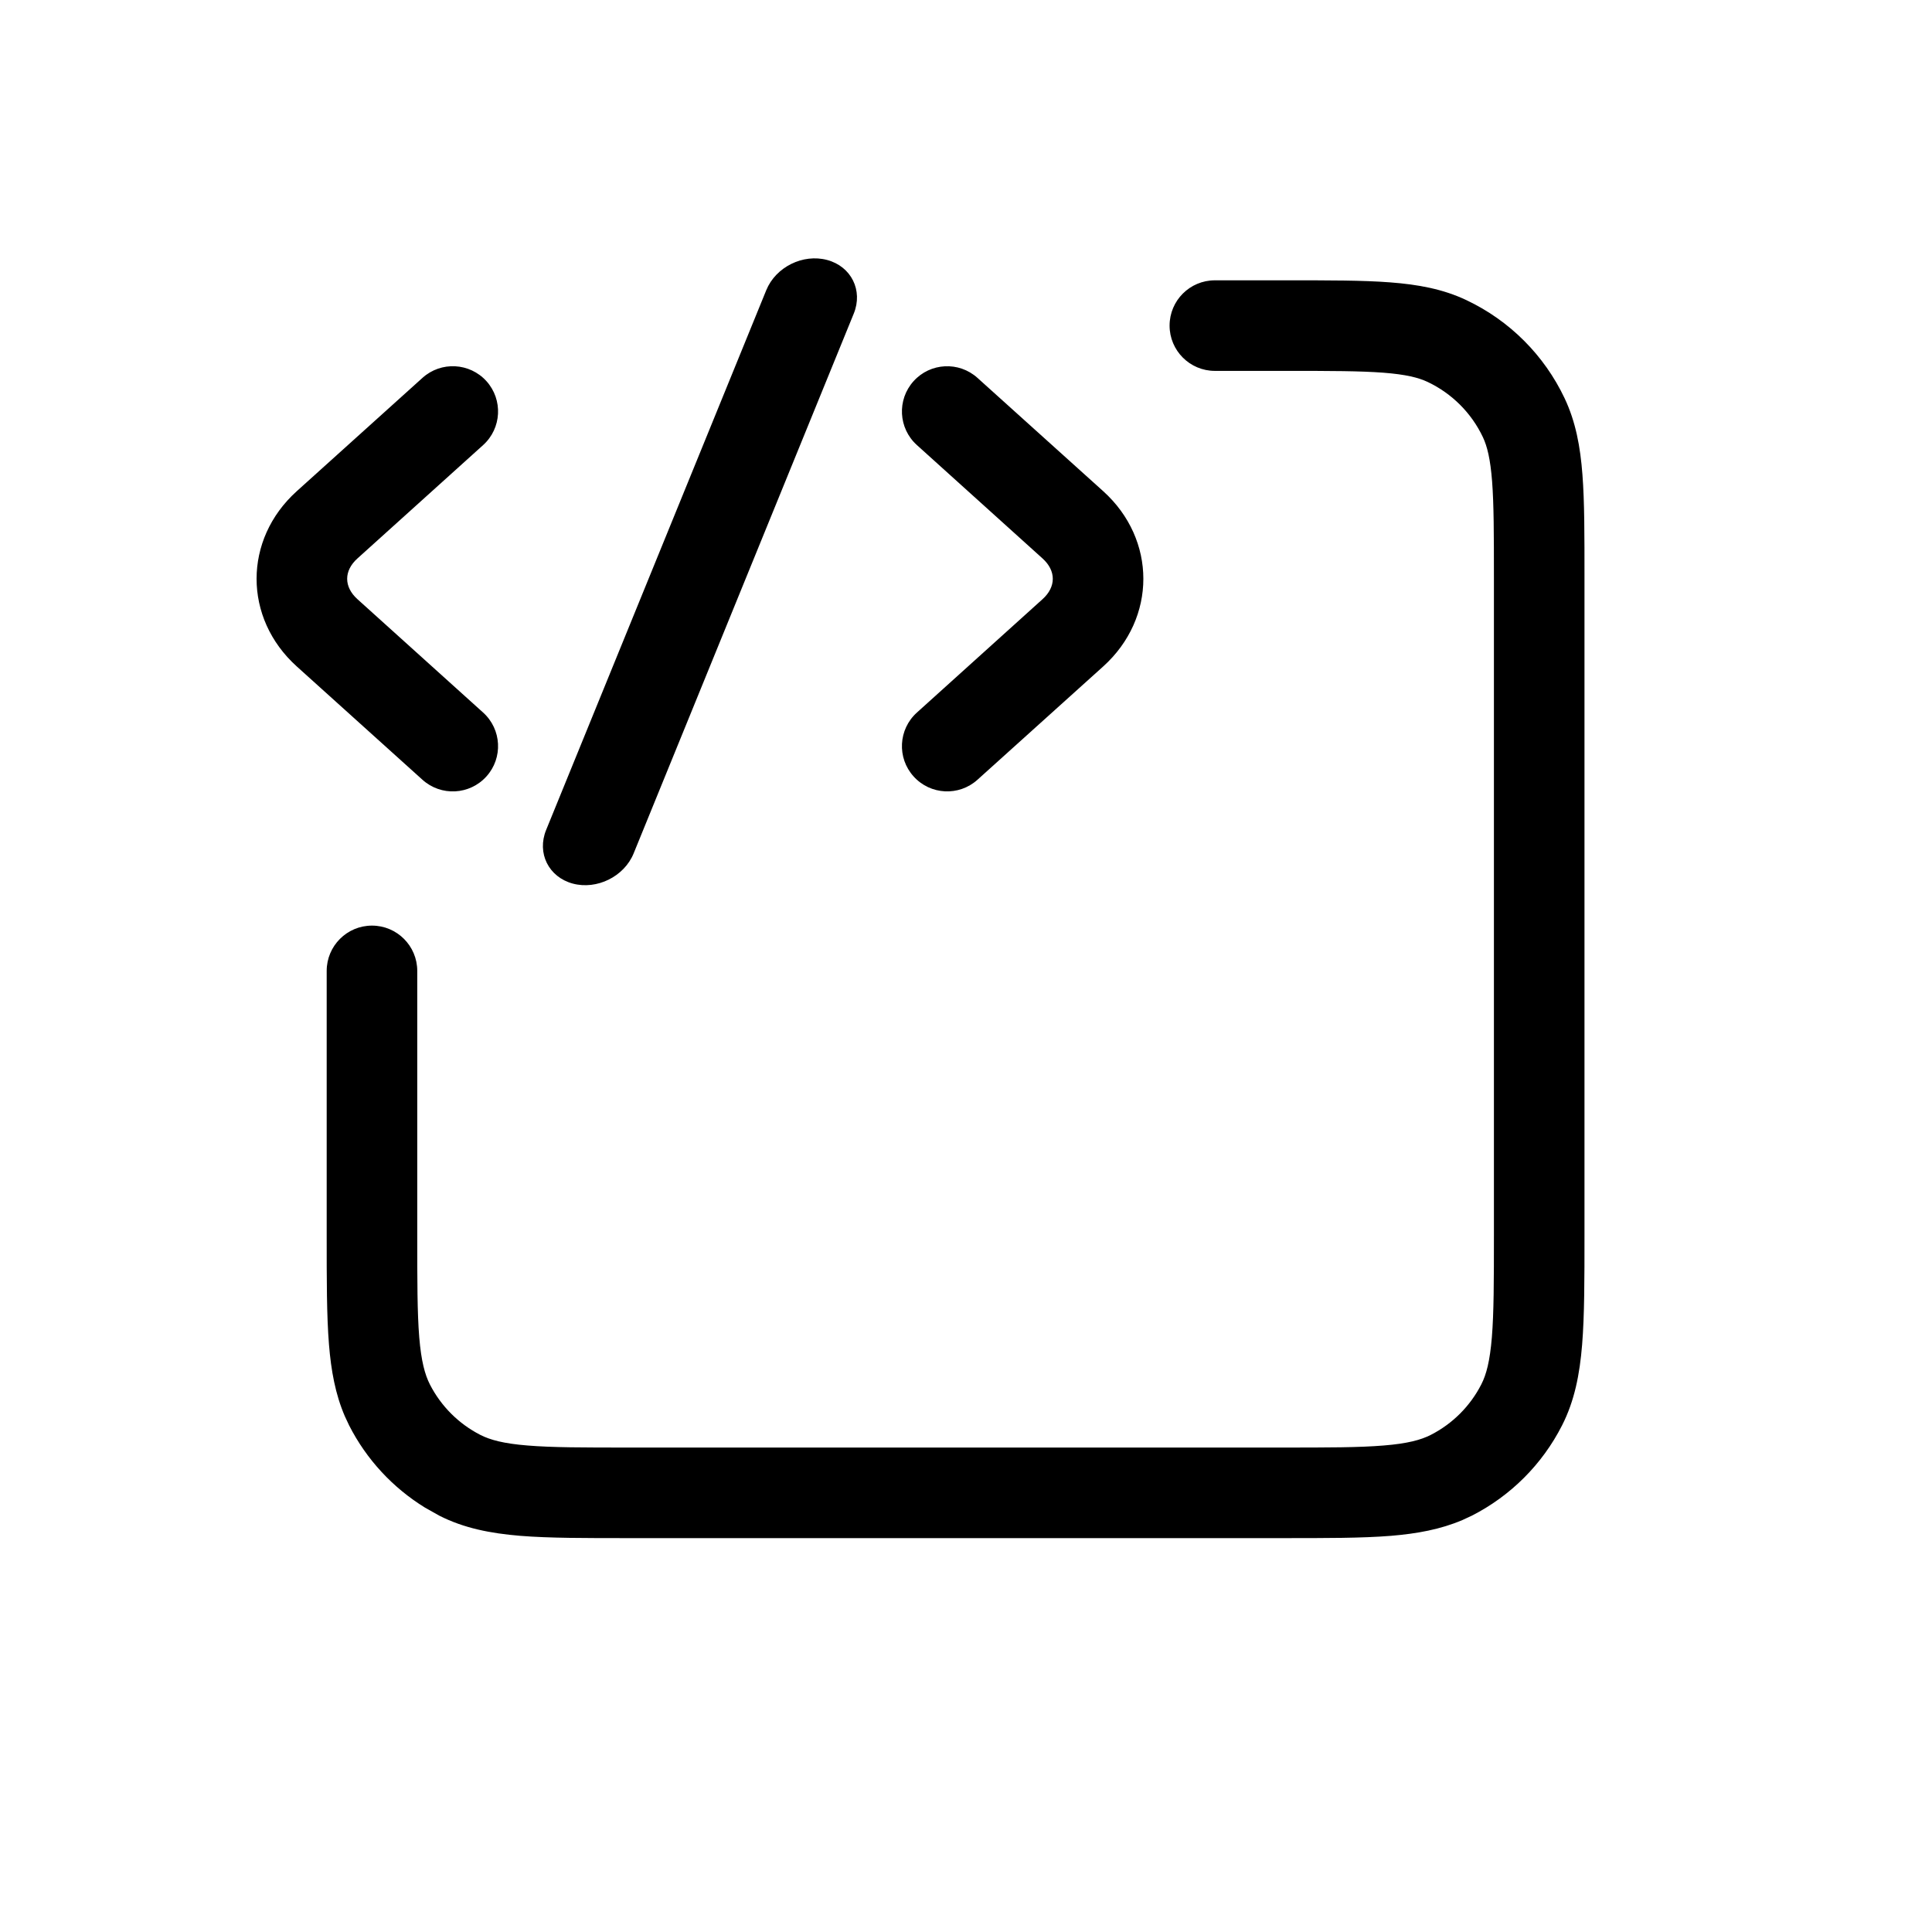
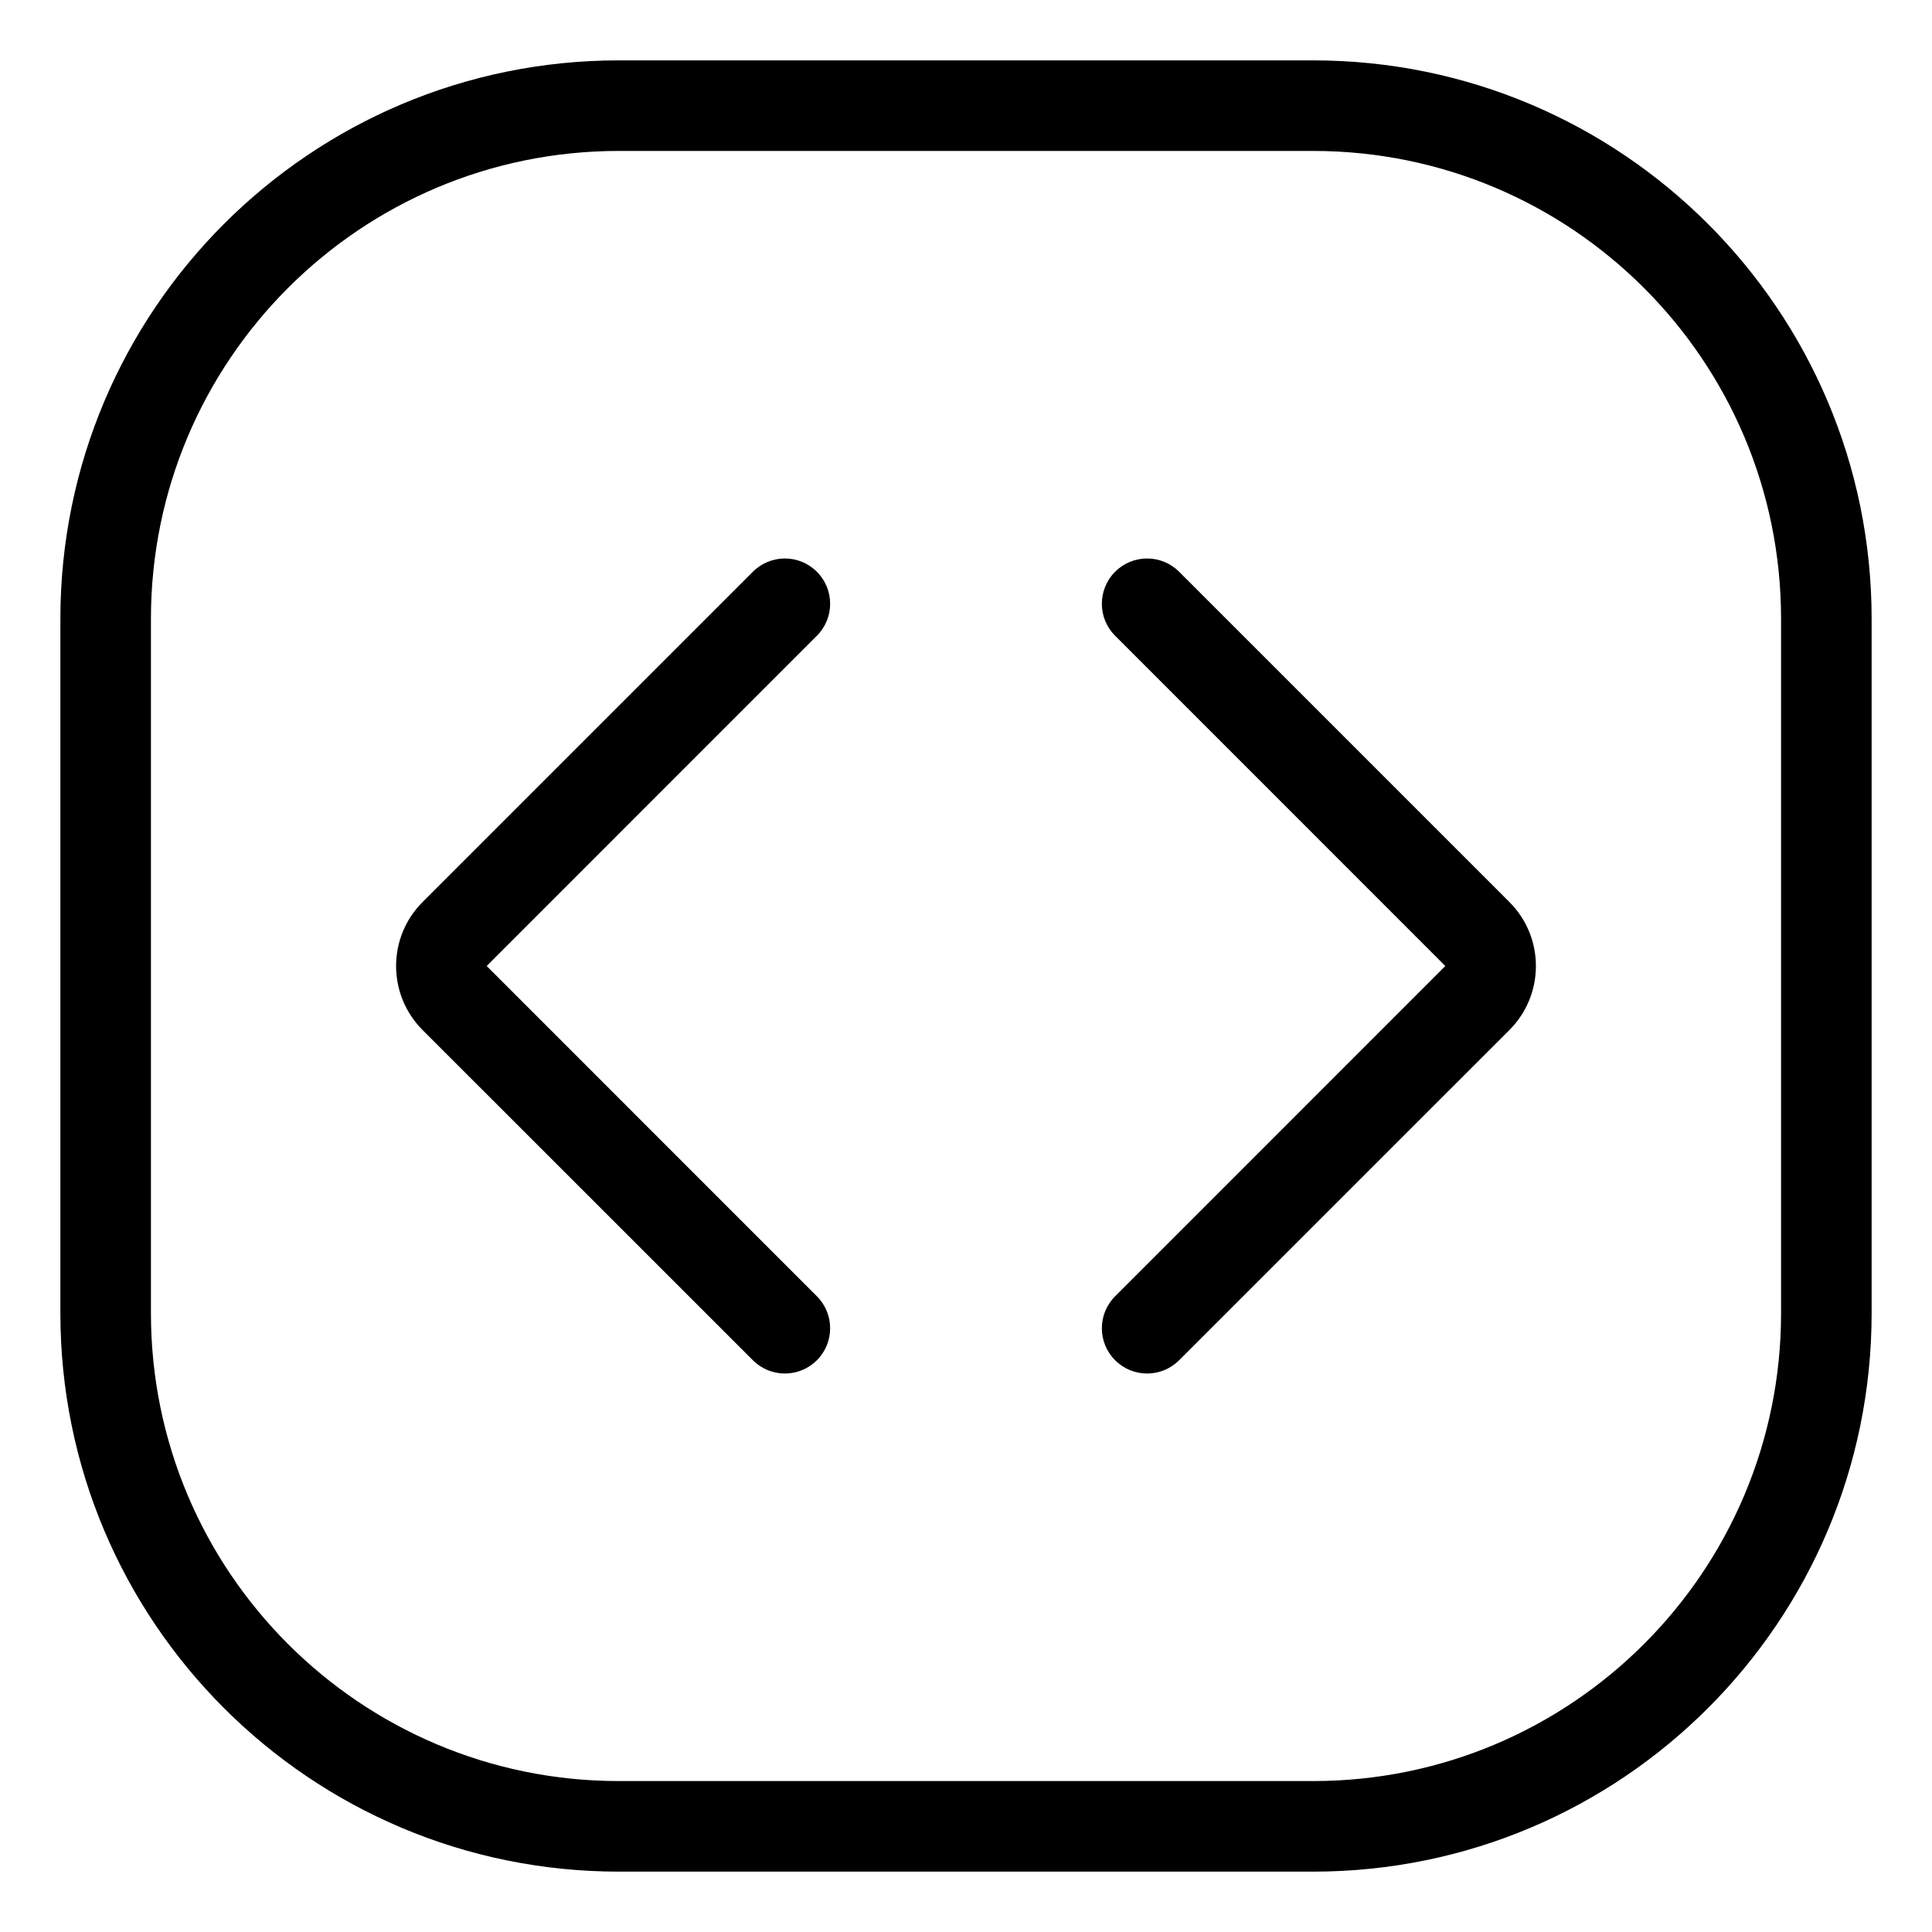
<svg xmlns="http://www.w3.org/2000/svg" width="32" height="32" viewBox="0 0 32 32" fill="none" data-fui-icon="true">
-   <path d="M9.487 14.635C9.887 14.742 10.339 14.518 10.495 14.135L14.141 5.194C14.297 4.811 14.1 4.413 13.7 4.306C13.3 4.199 12.849 4.422 12.692 4.806L9.046 13.746C8.889 14.13 9.087 14.527 9.487 14.635ZM21.227 25.476C21.962 25.476 22.558 25.477 23.04 25.438C23.47 25.402 23.859 25.332 24.224 25.176L24.379 25.104C25.022 24.776 25.545 24.253 25.872 23.61C26.08 23.202 26.165 22.762 26.205 22.271C26.244 21.789 26.244 21.193 26.244 20.459L26.244 9.56C26.244 8.872 26.245 8.313 26.21 7.86C26.175 7.4 26.099 6.987 25.916 6.599C25.578 5.884 25.003 5.309 24.288 4.971C23.9 4.787 23.487 4.712 23.026 4.677C22.574 4.642 22.015 4.643 21.327 4.643H20.122C19.708 4.643 19.372 4.978 19.372 5.393C19.372 5.807 19.708 6.143 20.122 6.143H21.327C22.038 6.143 22.53 6.144 22.912 6.173C23.286 6.202 23.493 6.254 23.646 6.326C24.047 6.516 24.371 6.839 24.561 7.24C24.633 7.393 24.685 7.601 24.714 7.975C24.743 8.357 24.744 8.848 24.744 9.56L24.744 20.459C24.744 21.218 24.743 21.742 24.71 22.149C24.677 22.548 24.618 22.768 24.535 22.93C24.351 23.29 24.058 23.583 23.697 23.767C23.535 23.849 23.316 23.91 22.918 23.942C22.511 23.976 21.986 23.976 21.227 23.976L10.428 23.976C9.669 23.976 9.144 23.976 8.737 23.942C8.339 23.91 8.119 23.849 7.957 23.767C7.597 23.583 7.304 23.29 7.12 22.93C7.038 22.768 6.977 22.548 6.944 22.149C6.911 21.742 6.911 21.218 6.911 20.459L6.911 16.081C6.911 15.667 6.575 15.331 6.161 15.331C5.747 15.331 5.411 15.667 5.411 16.081V20.459C5.411 21.193 5.41 21.789 5.449 22.271C5.484 22.701 5.554 23.091 5.711 23.456L5.783 23.61C6.07 24.173 6.506 24.643 7.041 24.972L7.276 25.104C7.685 25.312 8.124 25.397 8.615 25.438C9.097 25.477 9.694 25.476 10.428 25.476L21.227 25.476ZM6.997 12.915C7.305 13.193 7.779 13.168 8.057 12.86C8.334 12.553 8.309 12.079 8.002 11.802L5.92 9.924C5.694 9.72 5.693 9.454 5.92 9.25L8.002 7.372C8.309 7.095 8.334 6.621 8.057 6.313C7.779 6.006 7.305 5.981 6.997 6.259L4.915 8.136C4.028 8.936 4.028 10.238 4.915 11.038L6.997 12.915ZM15.132 12.86C15.409 13.168 15.883 13.192 16.19 12.915L18.273 11.038C19.159 10.238 19.159 8.936 18.273 8.136L16.19 6.259C15.883 5.982 15.409 6.006 15.132 6.313C14.854 6.621 14.879 7.095 15.187 7.372L17.268 9.25C17.494 9.454 17.494 9.72 17.268 9.924L15.187 11.802C14.879 12.079 14.854 12.553 15.132 12.86Z" fill="currentColor" />
+   <path d="M21.75 1C26.858 1 31 5.142 31 10.25V21.75C31 26.859 26.858 31 21.75 31H10.25C5.141 31 1 26.859 1 21.75V10.25C1 5.142 5.141 1 10.25 1H21.75ZM10.25 2.5C5.97 2.5 2.5 5.97 2.5 10.25V21.75C2.5 26.03 5.97 29.5 10.25 29.5H21.75C26.03 29.5 29.5 26.03 29.5 21.75V10.25C29.5 5.97 26.03 2.5 21.75 2.5H10.25ZM12.47 9.47C12.763 9.177 13.237 9.177 13.53 9.47C13.823 9.763 13.823 10.238 13.53 10.53L8.061 16L13.53 21.47C13.823 21.763 13.823 22.238 13.53 22.53C13.237 22.823 12.763 22.823 12.47 22.53L7 17.061C6.414 16.475 6.414 15.525 7 14.94L12.47 9.47ZM18.47 9.47C18.763 9.177 19.237 9.177 19.53 9.47L25 14.94C25.586 15.525 25.586 16.475 25 17.061L19.53 22.53C19.237 22.823 18.763 22.823 18.47 22.53C18.177 22.238 18.177 21.763 18.47 21.47L23.939 16L18.47 10.53C18.177 10.238 18.177 9.763 18.47 9.47Z" fill="currentColor" />
</svg>
